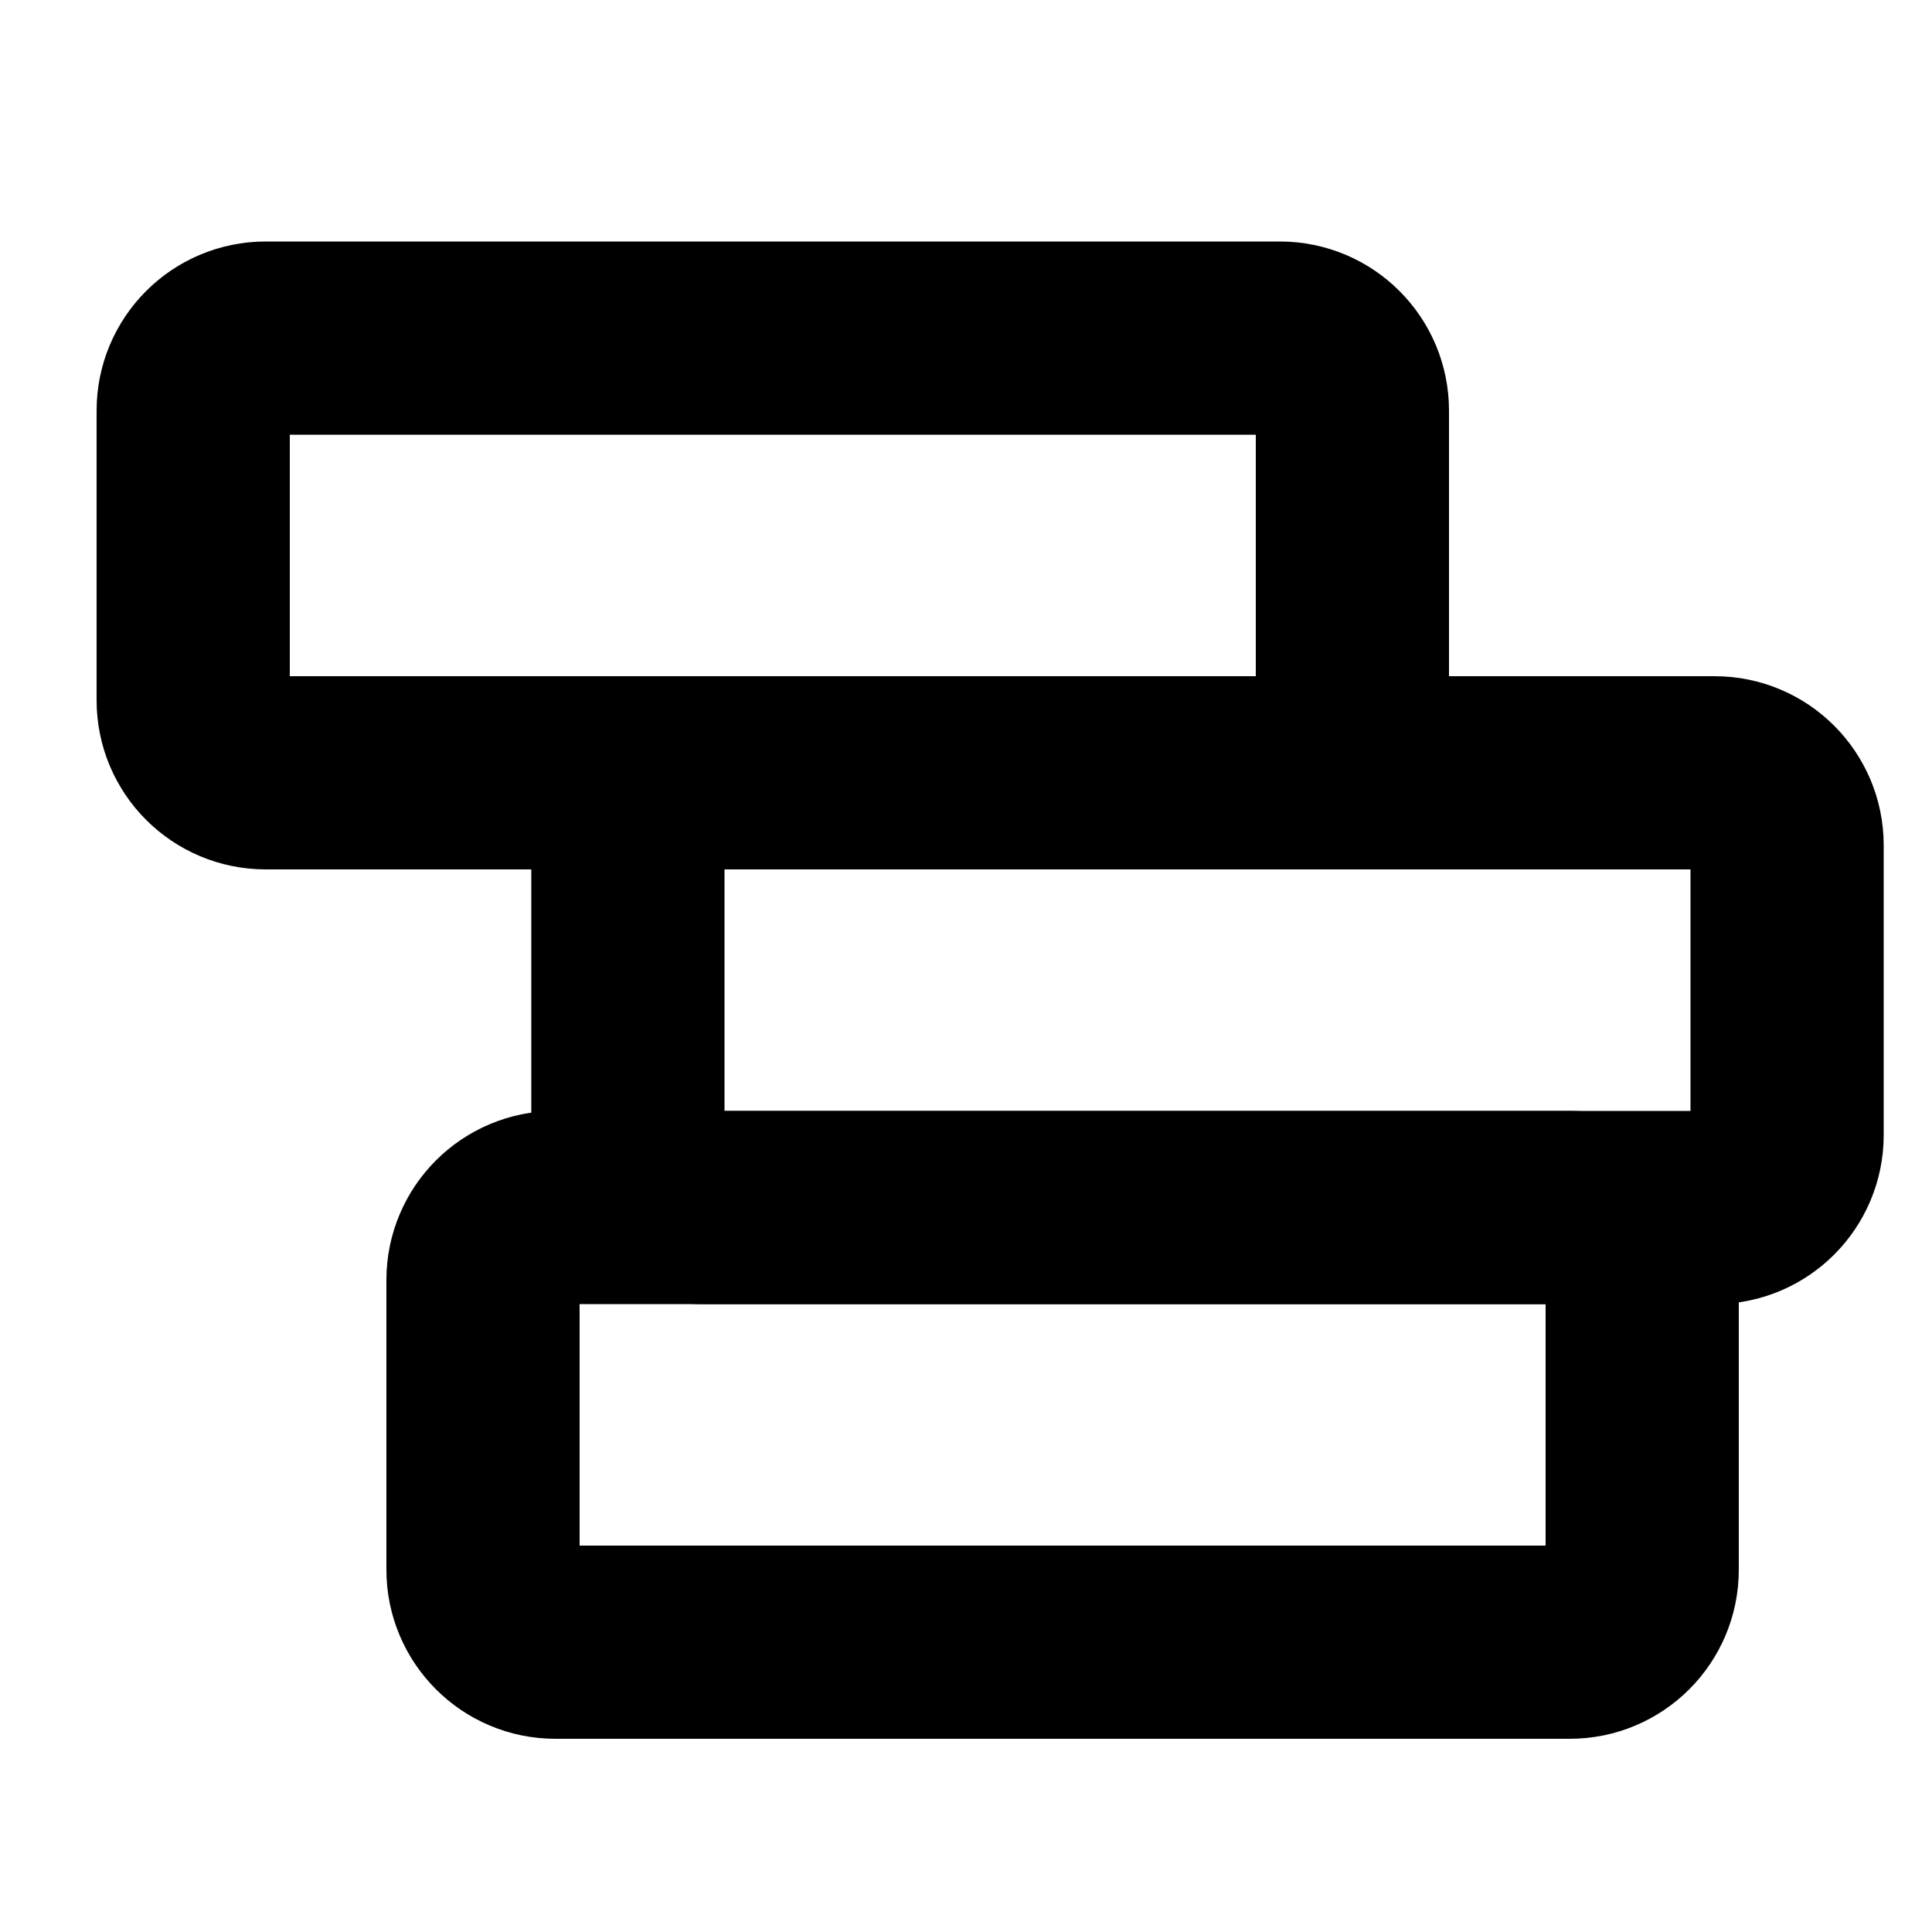
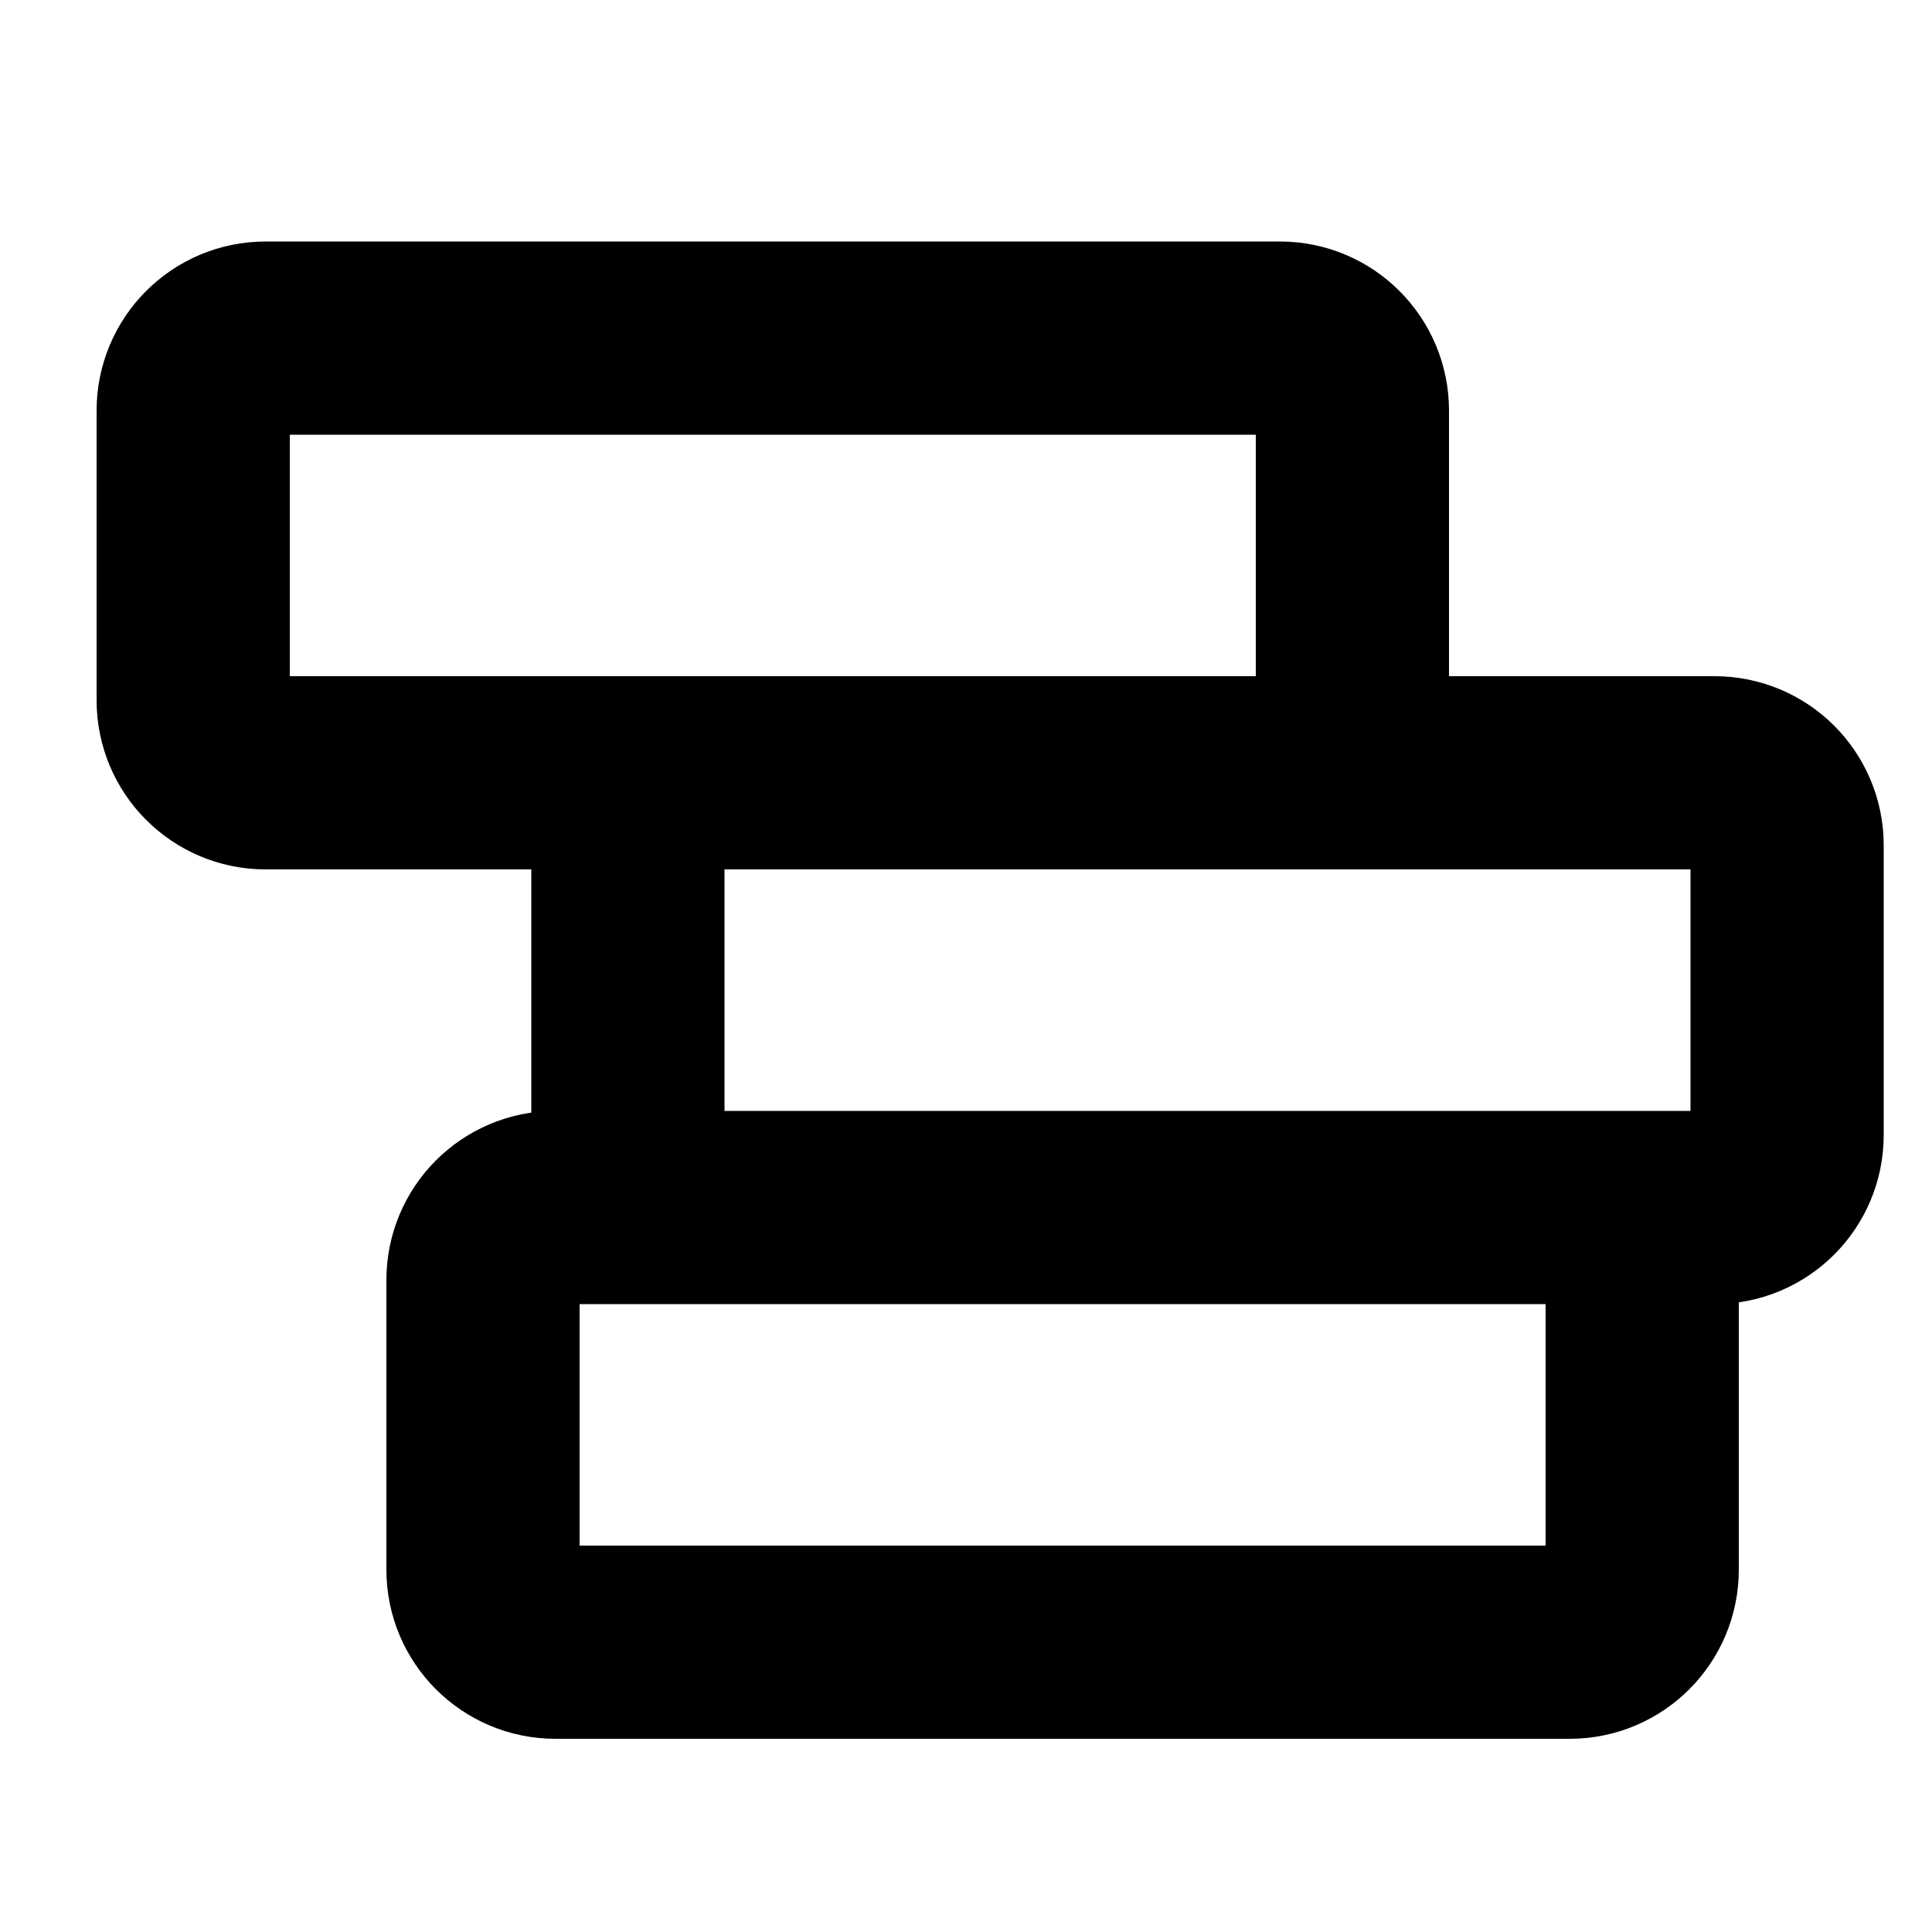
<svg xmlns="http://www.w3.org/2000/svg" viewBox="0 0 20 20">
-   <path fill-rule="evenodd" clip-rule="evenodd" d="M5 13.25C5 12.836 5.336 12.5 5.75 12.5H16.25C16.664 12.5 17 12.836 17 13.25V16.25C17 16.664 16.664 17 16.25 17H5.75C5.336 17 5 16.664 5 16.25V13.25Z" stroke="currentColor" stroke-width="2" stroke-linecap="round" stroke-linejoin="round" fill="none" />
-   <path fill-rule="evenodd" clip-rule="evenodd" d="M6.5 8.75C6.5 8.336 6.836 8 7.25 8H17.75C18.164 8 18.5 8.336 18.5 8.75V11.75C18.5 12.164 18.164 12.5 17.75 12.5H7.25C6.836 12.5 6.5 12.164 6.5 11.75V8.75Z" stroke="currentColor" stroke-width="2" stroke-linecap="round" stroke-linejoin="round" fill="none" />
-   <path fill-rule="evenodd" clip-rule="evenodd" d="M2 4.25C2 3.836 2.336 3.5 2.75 3.5H13.25C13.664 3.5 14 3.836 14 4.25V7.25C14 7.664 13.664 8 13.25 8H2.75C2.336 8 2 7.664 2 7.25V4.25Z" stroke="currentColor" stroke-width="2" stroke-linecap="round" stroke-linejoin="round" fill="none" />
+   <path clip-rule="evenodd" d="M5 13.25a.75.75 0 01.75-.75h10.5a.75.75 0 01.75.75v3a.75.75 0 01-.75.75H5.75a.75.75 0 01-.75-.75v-3zM6.5 8.75A.75.75 0 017.25 8h10.5a.75.75 0 01.75.75v3a.75.75 0 01-.75.75H7.25a.75.75 0 01-.75-.75v-3zM2 4.25a.75.75 0 01.75-.75h10.5a.75.75 0 01.75.75v3a.75.75 0 01-.75.75H2.75A.75.75 0 012 7.25v-3z" stroke="currentColor" stroke-width="2" stroke-linecap="round" stroke-linejoin="round" fill="none" />
</svg>
